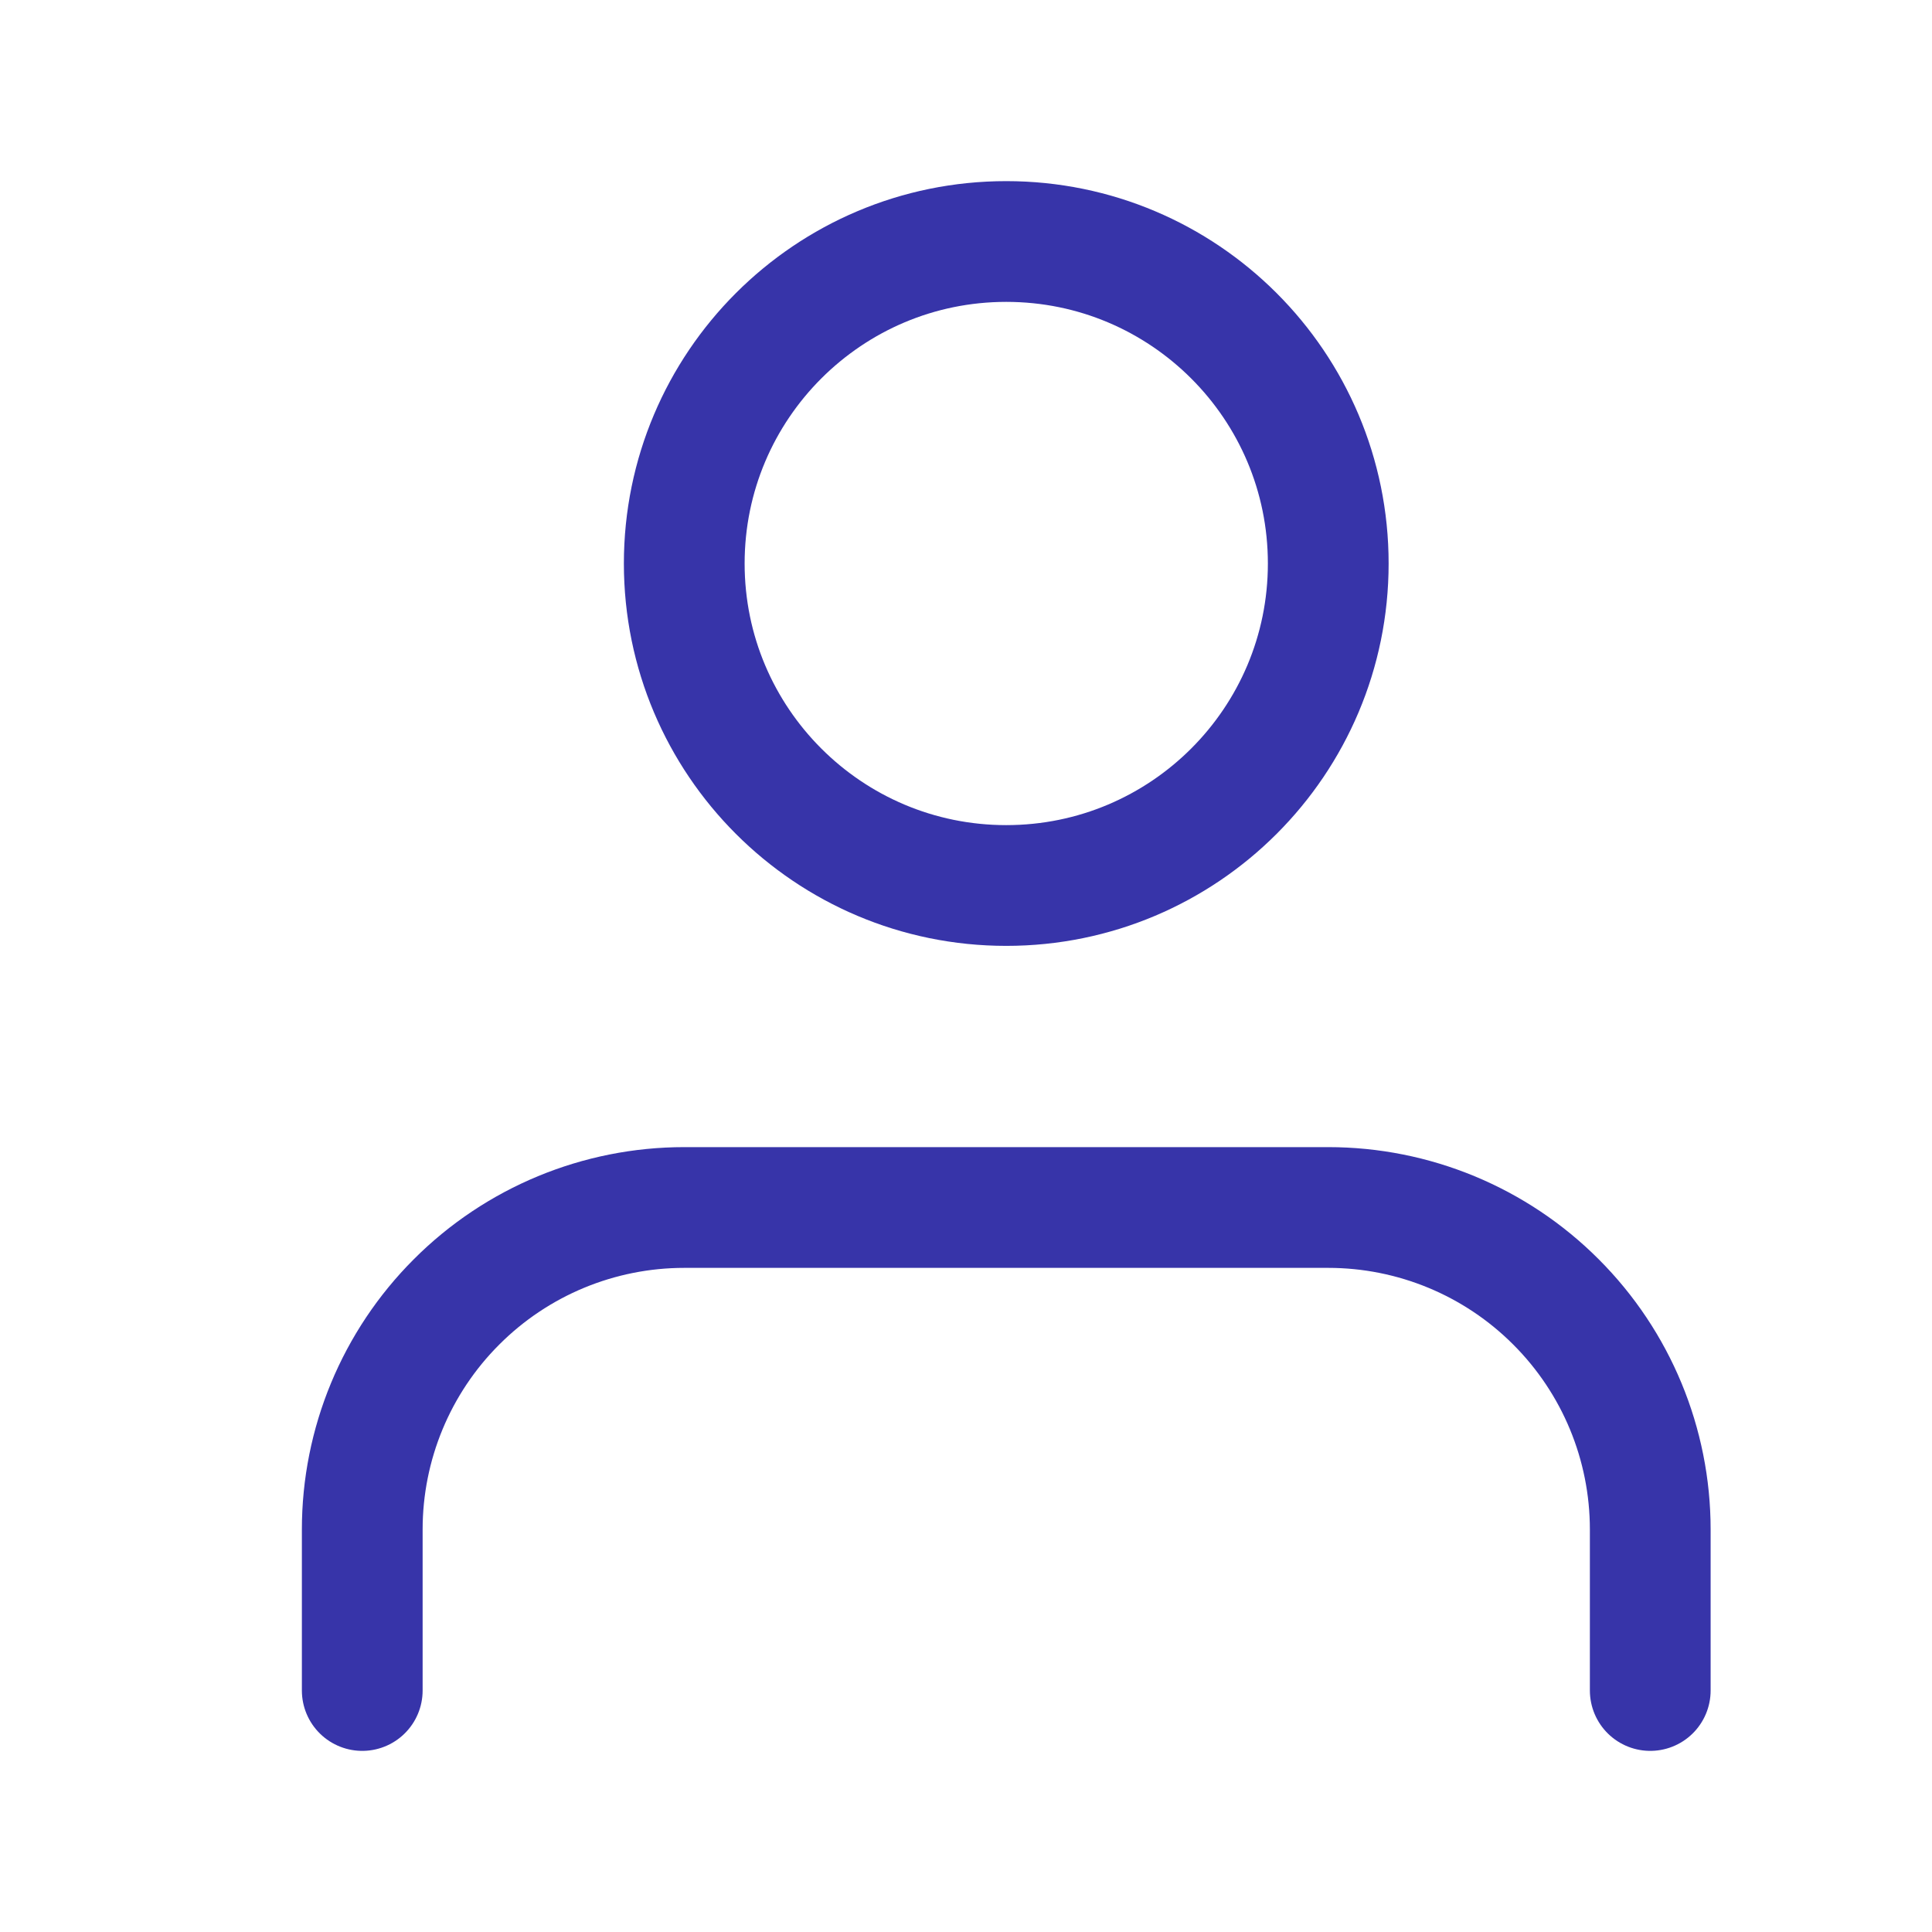
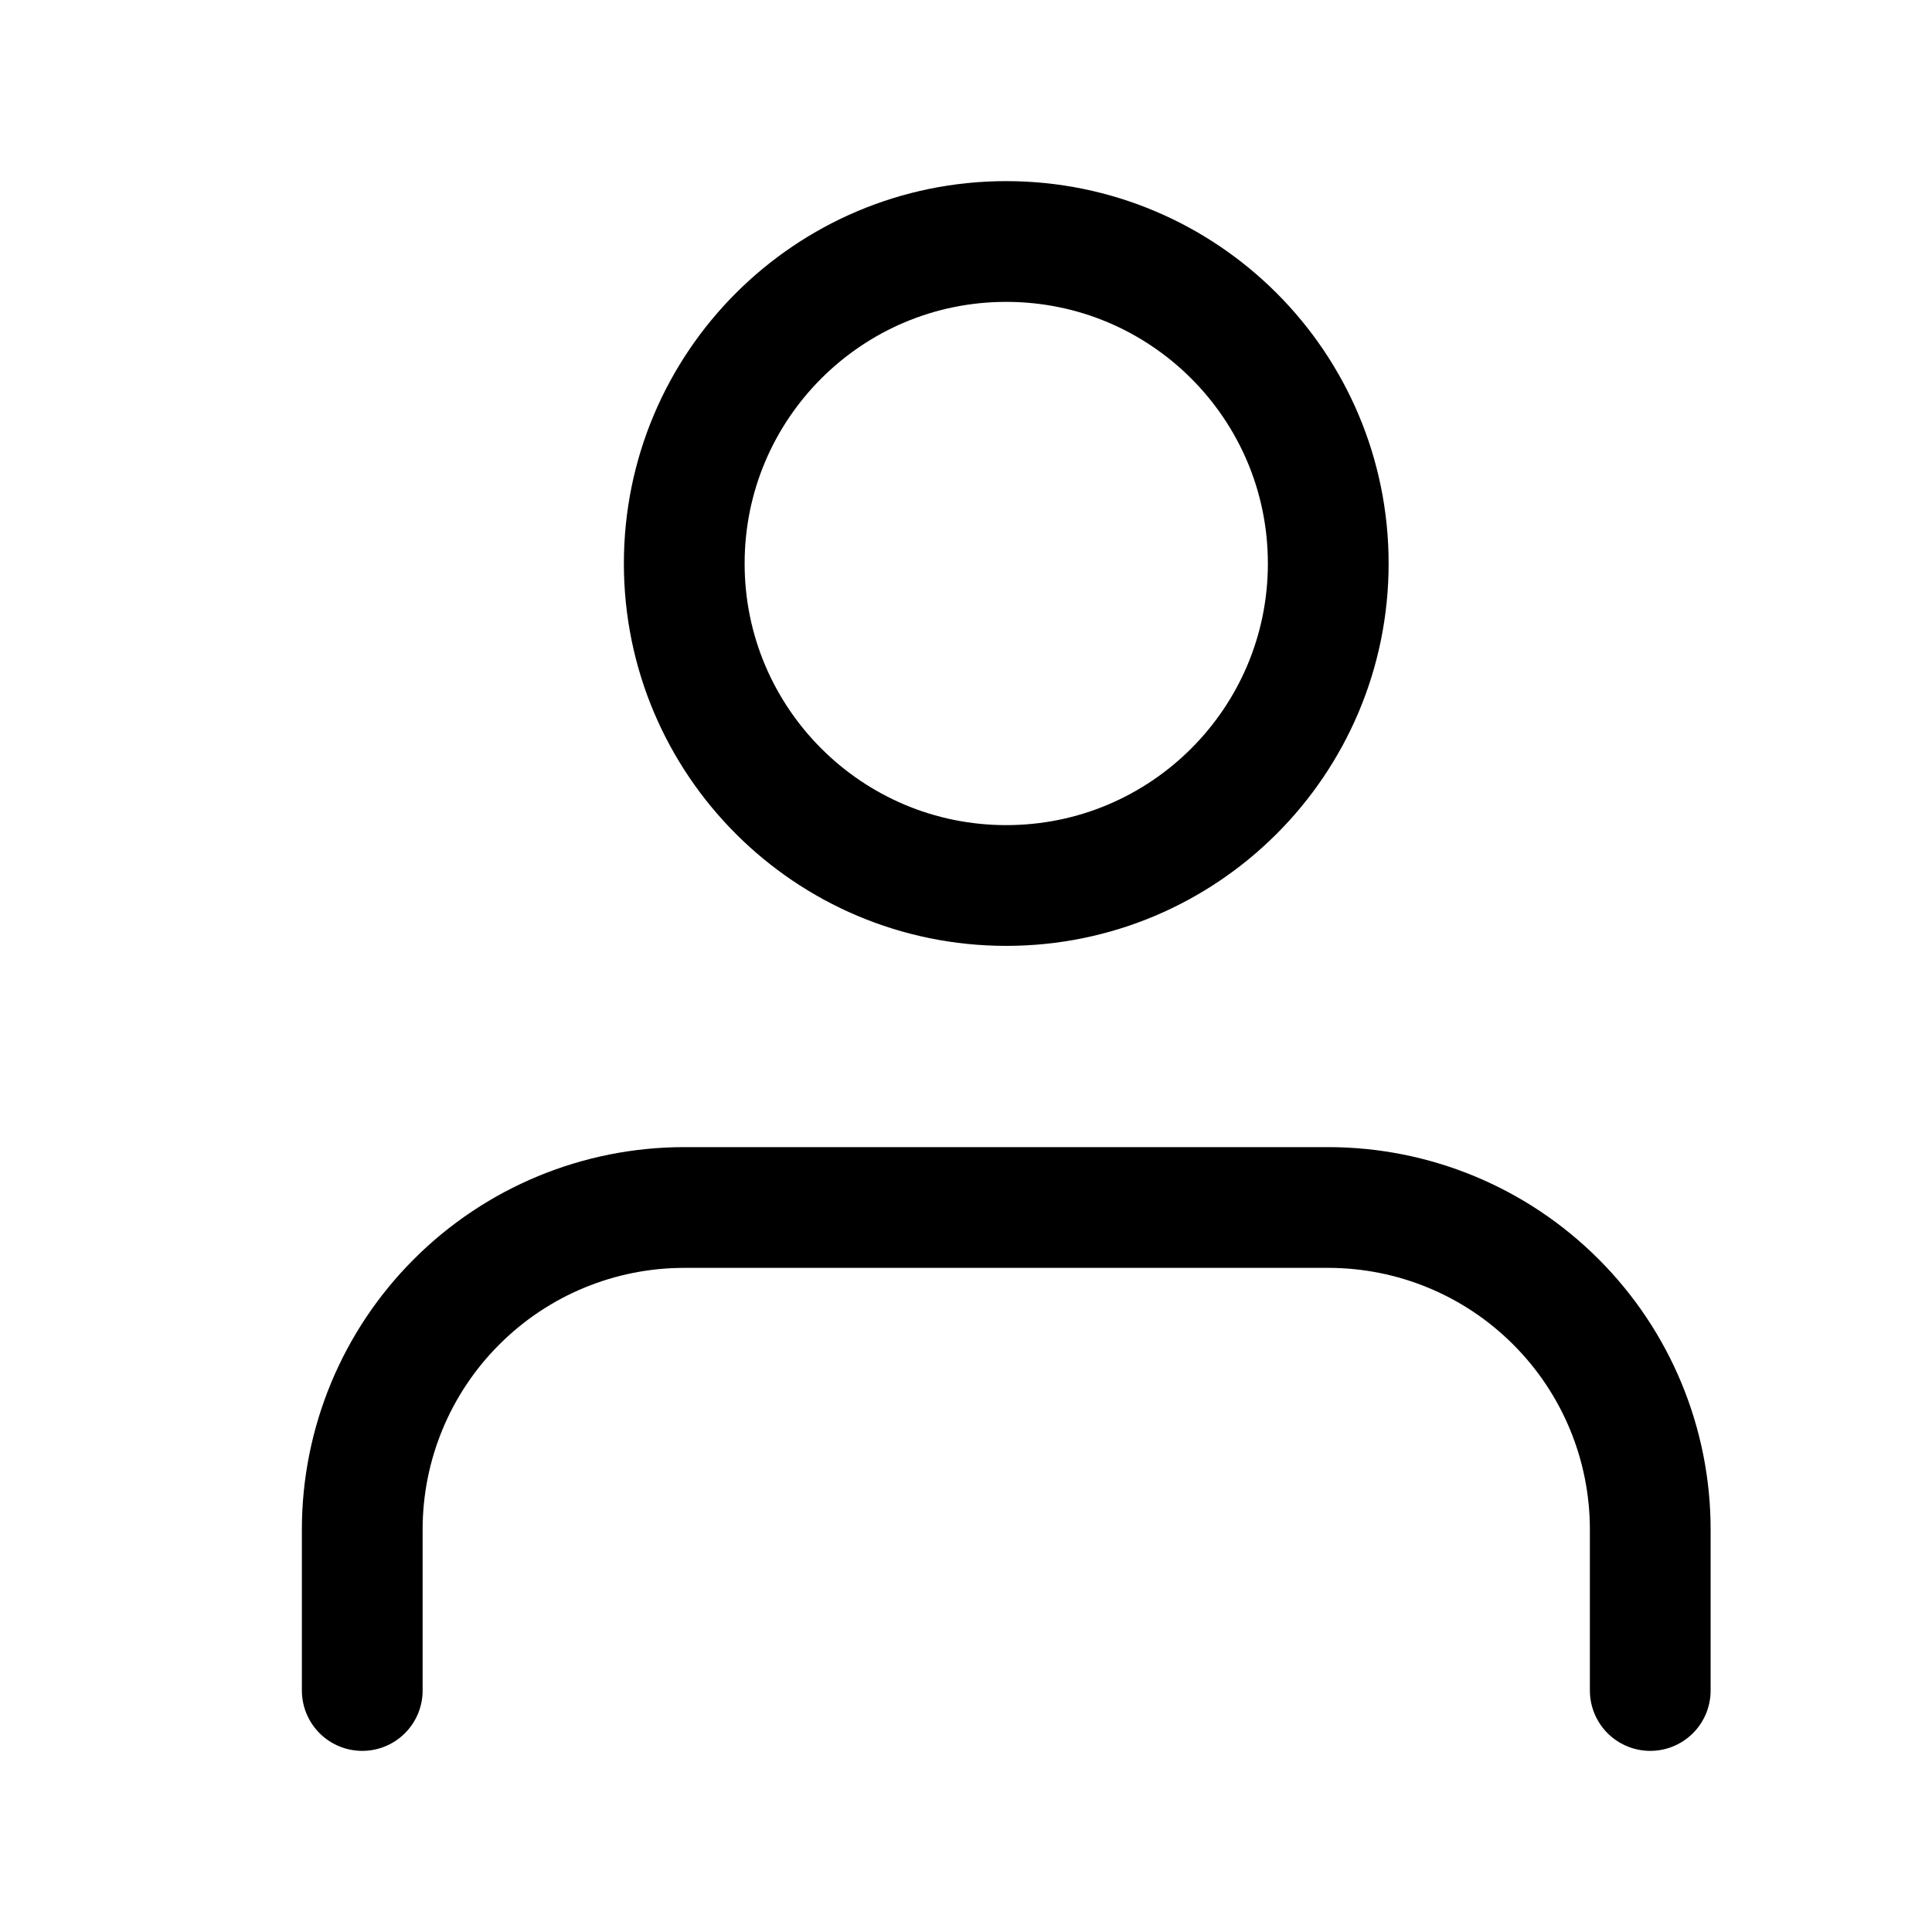
<svg xmlns="http://www.w3.org/2000/svg" width="20" height="20" viewBox="0 0 24 24" fill="none">
  <g id="Icon/User">
-     <path id="Vector" d="M20.5 21V19C20.5 17.939 20.079 16.922 19.328 16.172C18.578 15.421 17.561 15 16.5 15H8.5C7.439 15 6.422 15.421 5.672 16.172C4.921 16.922 4.5 17.939 4.5 19V21" stroke="#3734A9" stroke-width="1.5" stroke-linecap="round" stroke-linejoin="round" />
-     <path id="Vector_2" d="M12.5 11C14.709 11 16.5 9.209 16.5 7C16.5 4.791 14.709 3 12.5 3C10.291 3 8.5 4.791 8.5 7C8.5 9.209 10.291 11 12.5 11Z" stroke="#3734A9" stroke-width="1.5" stroke-linecap="round" stroke-linejoin="round" />
+     <path id="Vector" d="M20.5 21V19C20.5 17.939 20.079 16.922 19.328 16.172C18.578 15.421 17.561 15 16.5 15H8.5C7.439 15 6.422 15.421 5.672 16.172C4.921 16.922 4.5 17.939 4.5 19V21" stroke="#000000" stroke-width="1.5" stroke-linecap="round" stroke-linejoin="round" />
+     <path id="Vector_2" d="M12.5 11C14.709 11 16.5 9.209 16.5 7C16.5 4.791 14.709 3 12.5 3C10.291 3 8.5 4.791 8.5 7C8.5 9.209 10.291 11 12.5 11Z" stroke="#000000" stroke-width="1.5" stroke-linecap="round" stroke-linejoin="round" />
  </g>
</svg>
